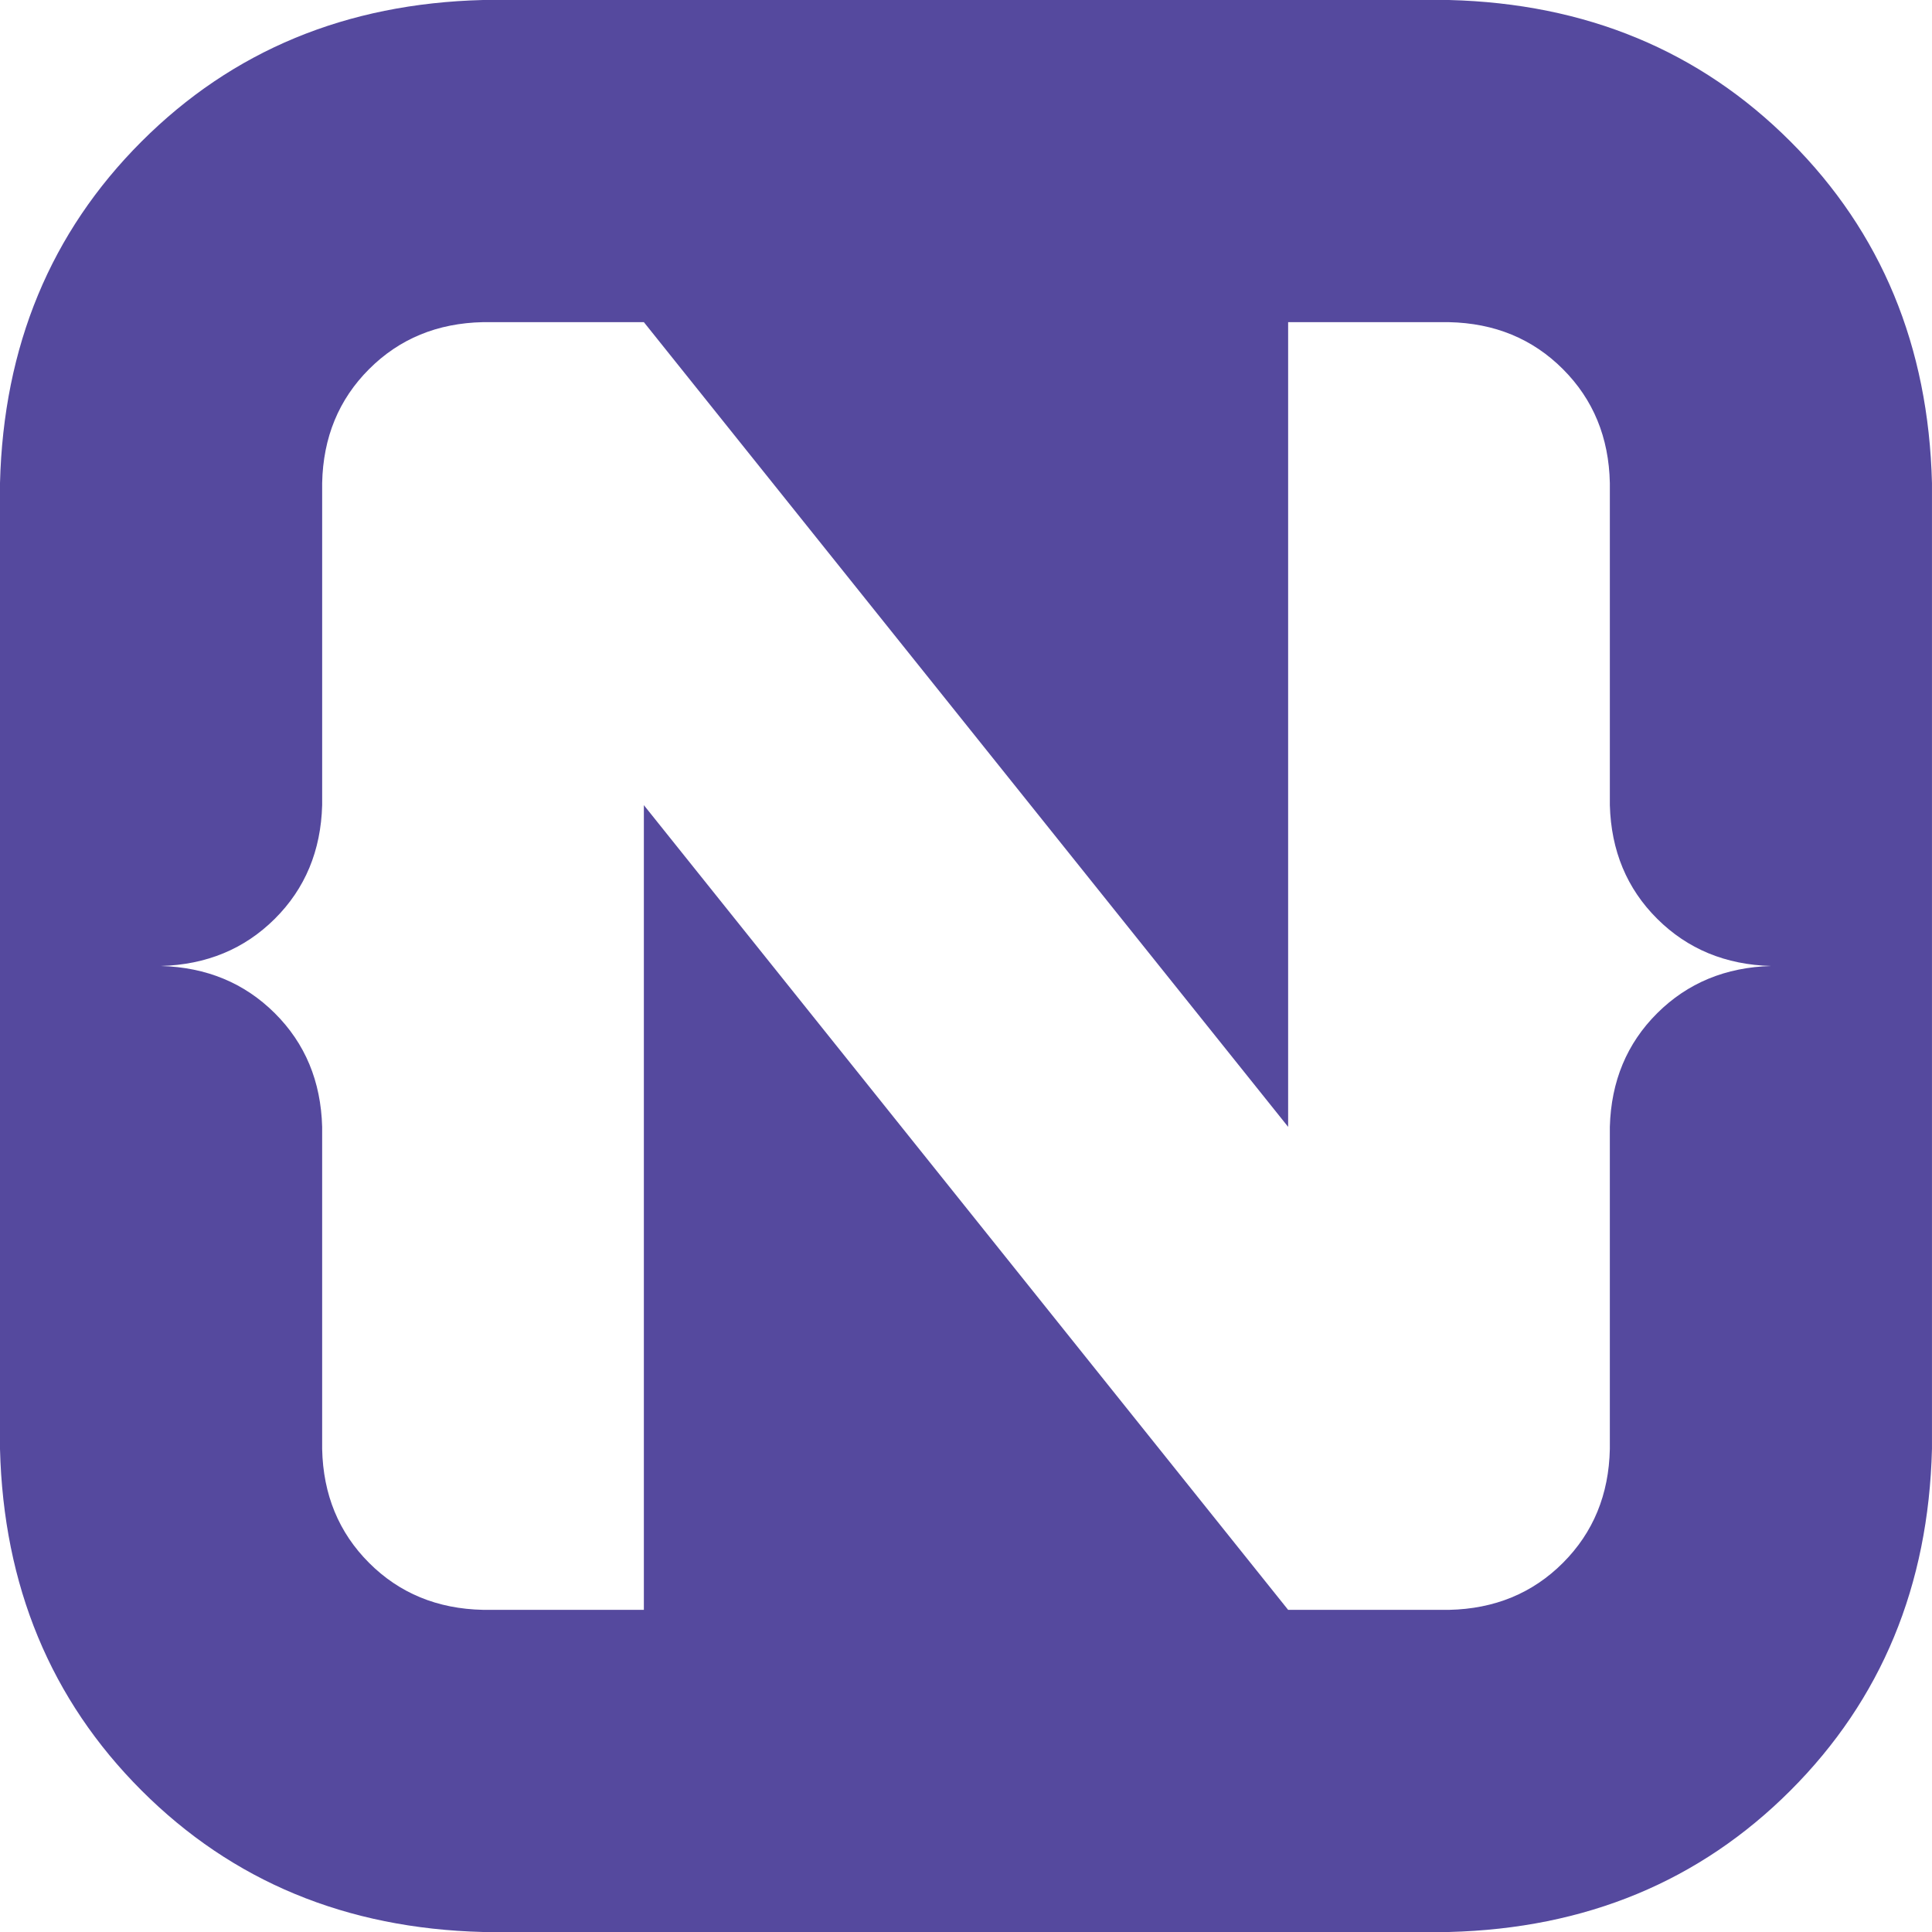
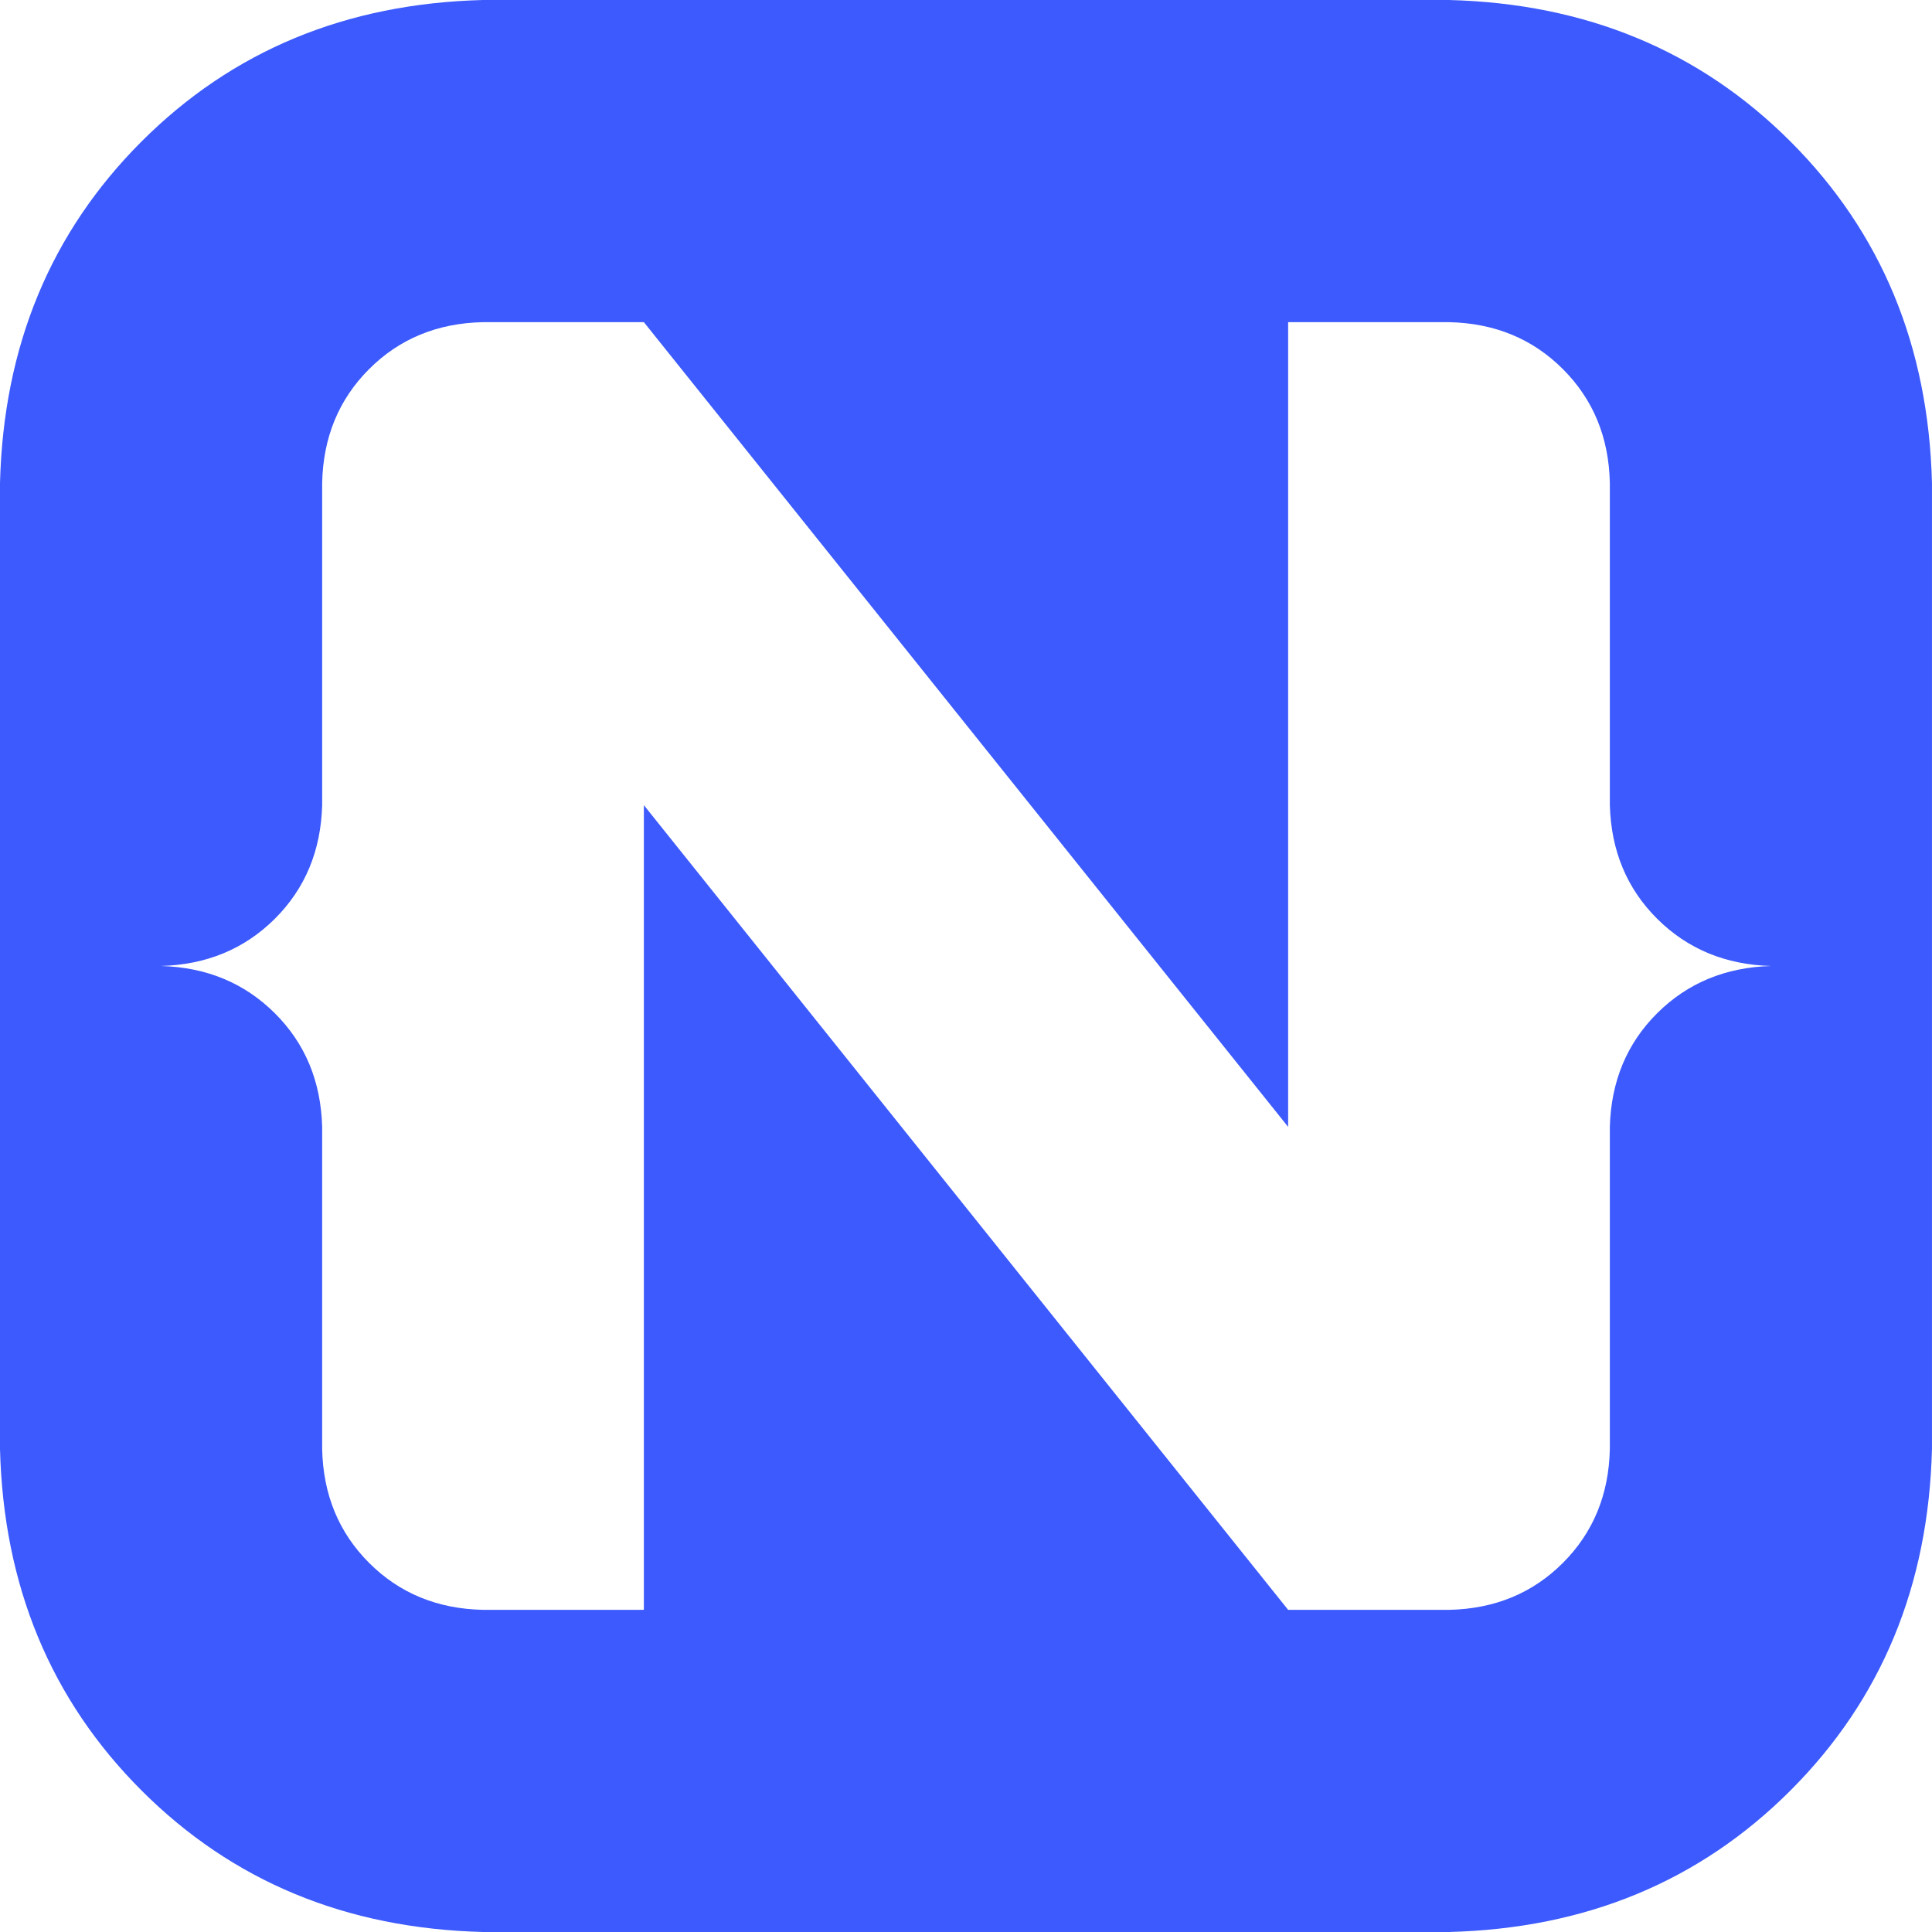
<svg xmlns="http://www.w3.org/2000/svg" width="2500" height="2500" viewBox="0 0 256 256" preserveAspectRatio="xMinYMin meet">
-   <path d="M237.248 18.752c12.04 12.04 18.291 27.122 18.748 45.247V192c-.457 18.12-6.707 33.207-18.748 45.247-12.04 12.04-27.127 18.291-45.251 18.752H63.999c-18.125-.46-33.207-6.711-45.247-18.752C6.712 225.208.46 210.121 0 192.001V64c.46-18.125 6.711-33.207 18.752-45.247C30.792 6.712 45.874.46 63.999 0h127.998c18.124.46 33.211 6.711 45.251 18.752zm-17.655 103c-4.023-4.002-6.114-9.024-6.28-15.066V64c-.128-6.042-2.202-11.072-6.221-15.091-4.02-4.023-9.054-6.093-15.095-6.22h-21.312v106.626L85.315 42.687H63.999c-6.042.128-11.072 2.198-15.091 6.221-4.023 4.02-6.093 9.05-6.22 15.09v42.688c-.167 6.042-2.258 11.064-6.281 15.066-4.02 3.997-9.05 6.08-15.091 6.246 6.041.17 11.072 2.253 15.09 6.25 4.024 4.002 6.115 9.024 6.281 15.066V192c.128 6.037 2.198 11.072 6.221 15.091 4.02 4.02 9.05 6.093 15.09 6.22h21.317V106.687l85.37 106.627h21.312c6.041-.128 11.076-2.202 15.095-6.221 4.02-4.02 6.093-9.054 6.22-15.09v-42.688c.167-6.042 2.258-11.064 6.281-15.066 4.02-3.997 9.05-6.08 15.091-6.25-6.041-.167-11.072-2.249-15.09-6.246z" fill="#55499E" />
+   <path d="M237.248 18.752c12.04 12.04 18.291 27.122 18.748 45.247V192c-.457 18.12-6.707 33.207-18.748 45.247-12.04 12.04-27.127 18.291-45.251 18.752H63.999c-18.125-.46-33.207-6.711-45.247-18.752C6.712 225.208.46 210.121 0 192.001V64c.46-18.125 6.711-33.207 18.752-45.247C30.792 6.712 45.874.46 63.999 0h127.998c18.124.46 33.211 6.711 45.251 18.752zm-17.655 103c-4.023-4.002-6.114-9.024-6.28-15.066V64c-.128-6.042-2.202-11.072-6.221-15.091-4.02-4.023-9.054-6.093-15.095-6.22h-21.312v106.626L85.315 42.687H63.999c-6.042.128-11.072 2.198-15.091 6.221-4.023 4.02-6.093 9.05-6.22 15.09v42.688c-.167 6.042-2.258 11.064-6.281 15.066-4.02 3.997-9.05 6.08-15.091 6.246 6.041.17 11.072 2.253 15.09 6.25 4.024 4.002 6.115 9.024 6.281 15.066V192c.128 6.037 2.198 11.072 6.221 15.091 4.02 4.02 9.05 6.093 15.09 6.22h21.317V106.687l85.37 106.627h21.312c6.041-.128 11.076-2.202 15.095-6.221 4.02-4.02 6.093-9.054 6.22-15.09v-42.688c.167-6.042 2.258-11.064 6.281-15.066 4.02-3.997 9.05-6.08 15.091-6.25-6.041-.167-11.072-2.249-15.09-6.246z" fill="#3C5AFD" />
</svg>
